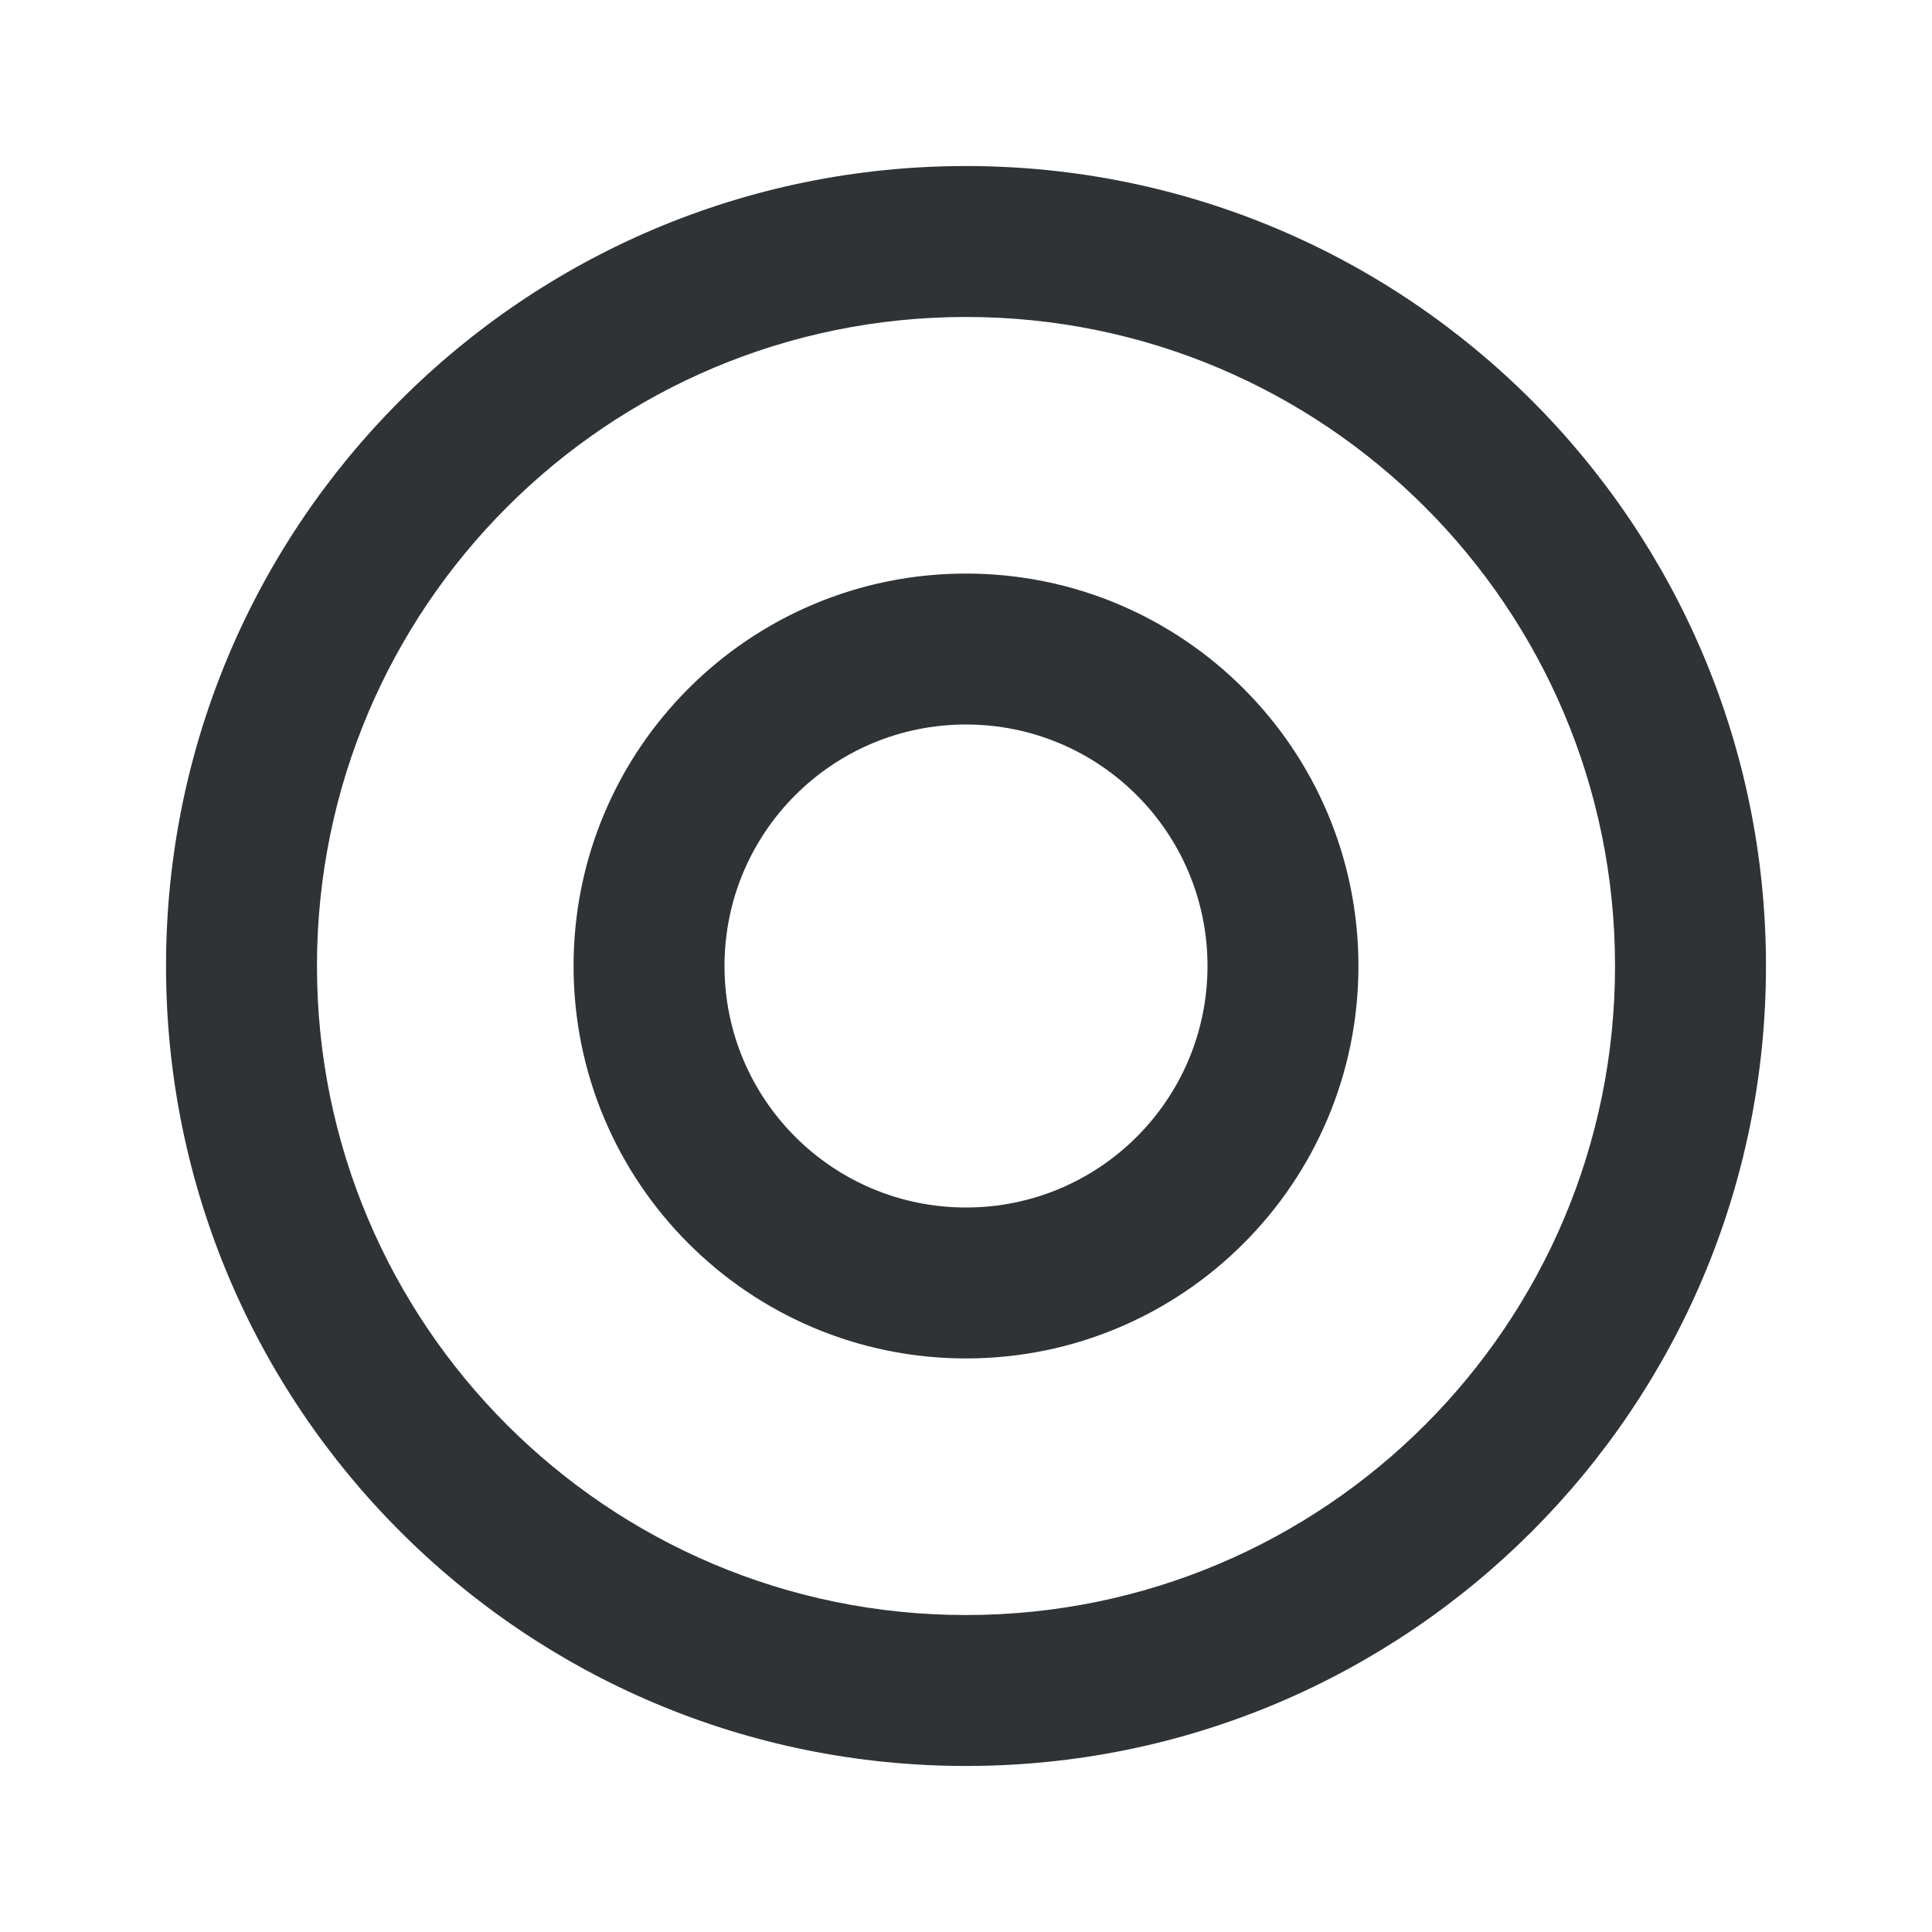
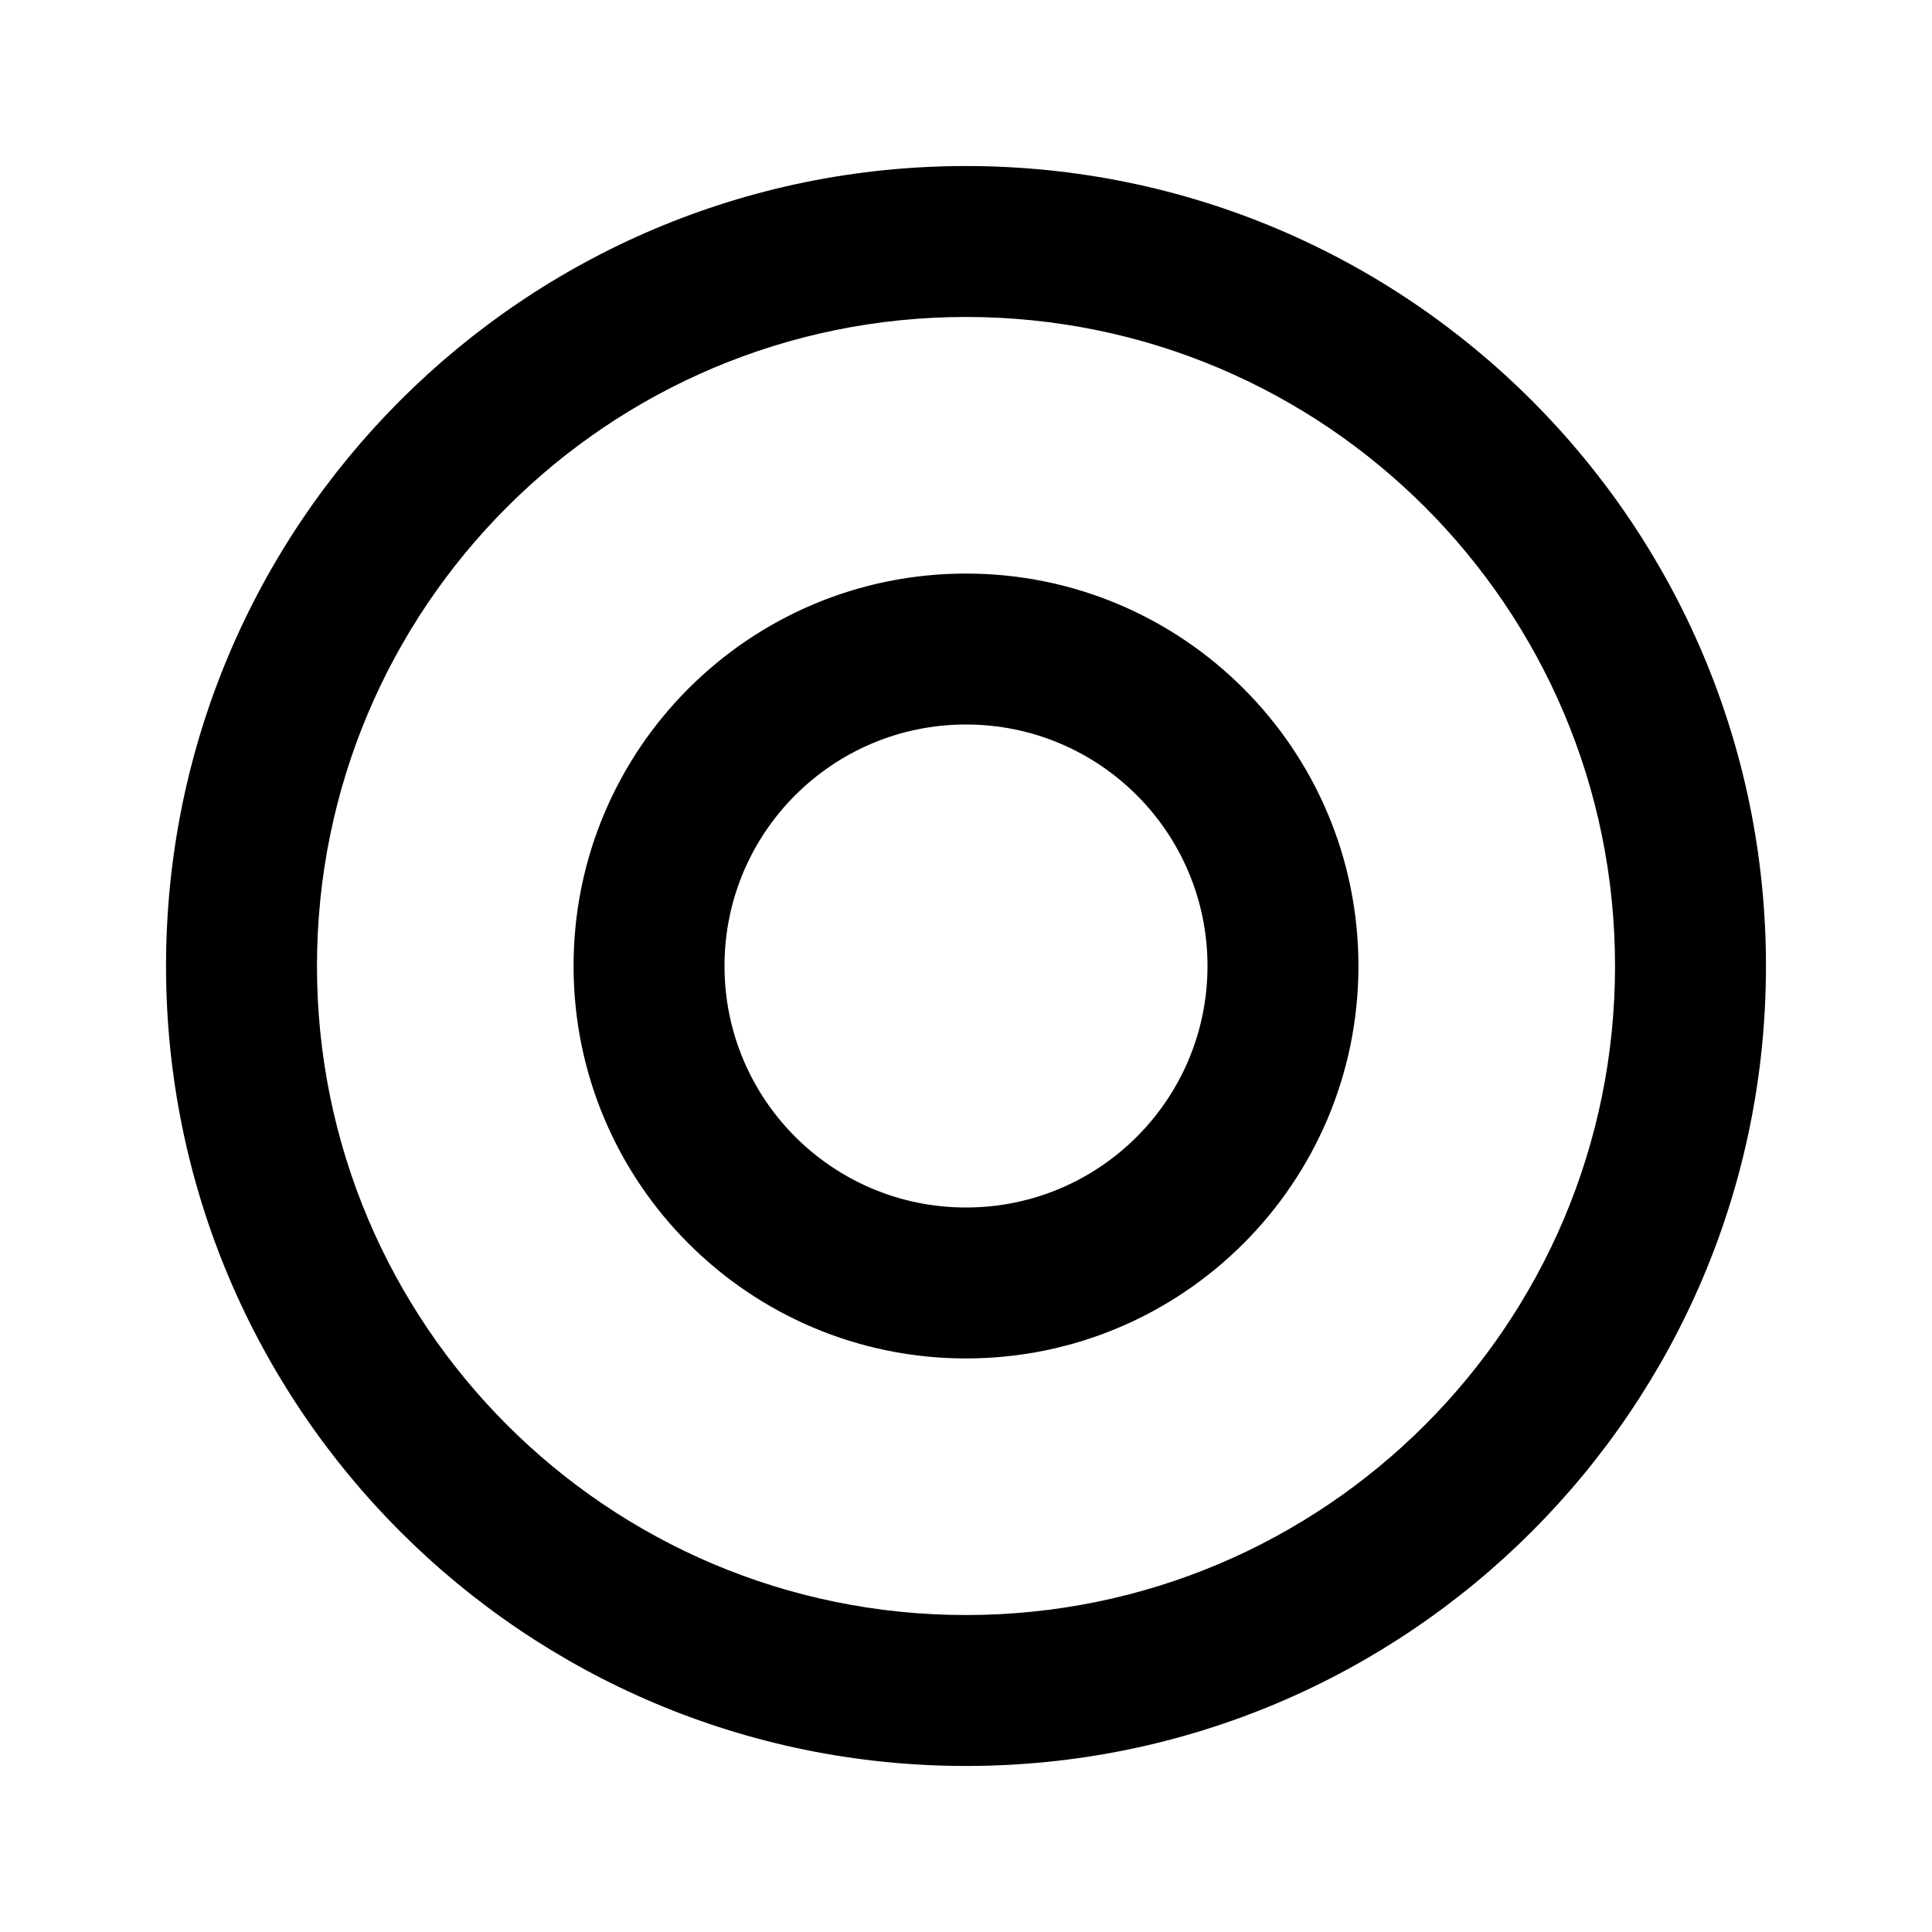
<svg xmlns="http://www.w3.org/2000/svg" width="16" height="16" viewBox="0 0 16 16" fill="none">
-   <path fill-rule="evenodd" clip-rule="evenodd" d="M2.625 8C2.625 5.031 5.031 2.625 8 2.625C10.969 2.625 13.375 5.031 13.375 8C13.375 10.969 10.969 13.375 8 13.375C5.031 13.375 2.625 10.969 2.625 8ZM8 1.375C4.341 1.375 1.375 4.341 1.375 8C1.375 11.659 4.341 14.625 8 14.625C11.659 14.625 14.625 11.659 14.625 8C14.625 4.341 11.659 1.375 8 1.375ZM8 4.75C9.795 4.75 11.25 6.205 11.25 8C11.25 9.795 9.795 11.25 8 11.25C6.205 11.25 4.75 9.795 4.75 8C4.75 6.205 6.205 4.75 8 4.75ZM10 8C10 6.895 9.105 6 8 6C6.895 6 6 6.895 6 8C6 9.105 6.895 10 8 10C9.105 10 10 9.105 10 8Z" fill="#191D20" fill-opacity="0.9" />
+   <path fill-rule="evenodd" clip-rule="evenodd" d="M2.625 8C2.625 5.031 5.031 2.625 8 2.625C10.969 2.625 13.375 5.031 13.375 8C13.375 10.969 10.969 13.375 8 13.375C5.031 13.375 2.625 10.969 2.625 8ZM8 1.375C4.341 1.375 1.375 4.341 1.375 8C1.375 11.659 4.341 14.625 8 14.625C11.659 14.625 14.625 11.659 14.625 8C14.625 4.341 11.659 1.375 8 1.375ZM8 4.75C9.795 4.75 11.25 6.205 11.25 8C11.25 9.795 9.795 11.25 8 11.25C6.205 11.25 4.75 9.795 4.75 8C4.75 6.205 6.205 4.75 8 4.75ZM10 8C10 6.895 9.105 6 8 6C6.895 6 6 6.895 6 8C6 9.105 6.895 10 8 10C9.105 10 10 9.105 10 8Z" fill="currentColor" />
</svg>
